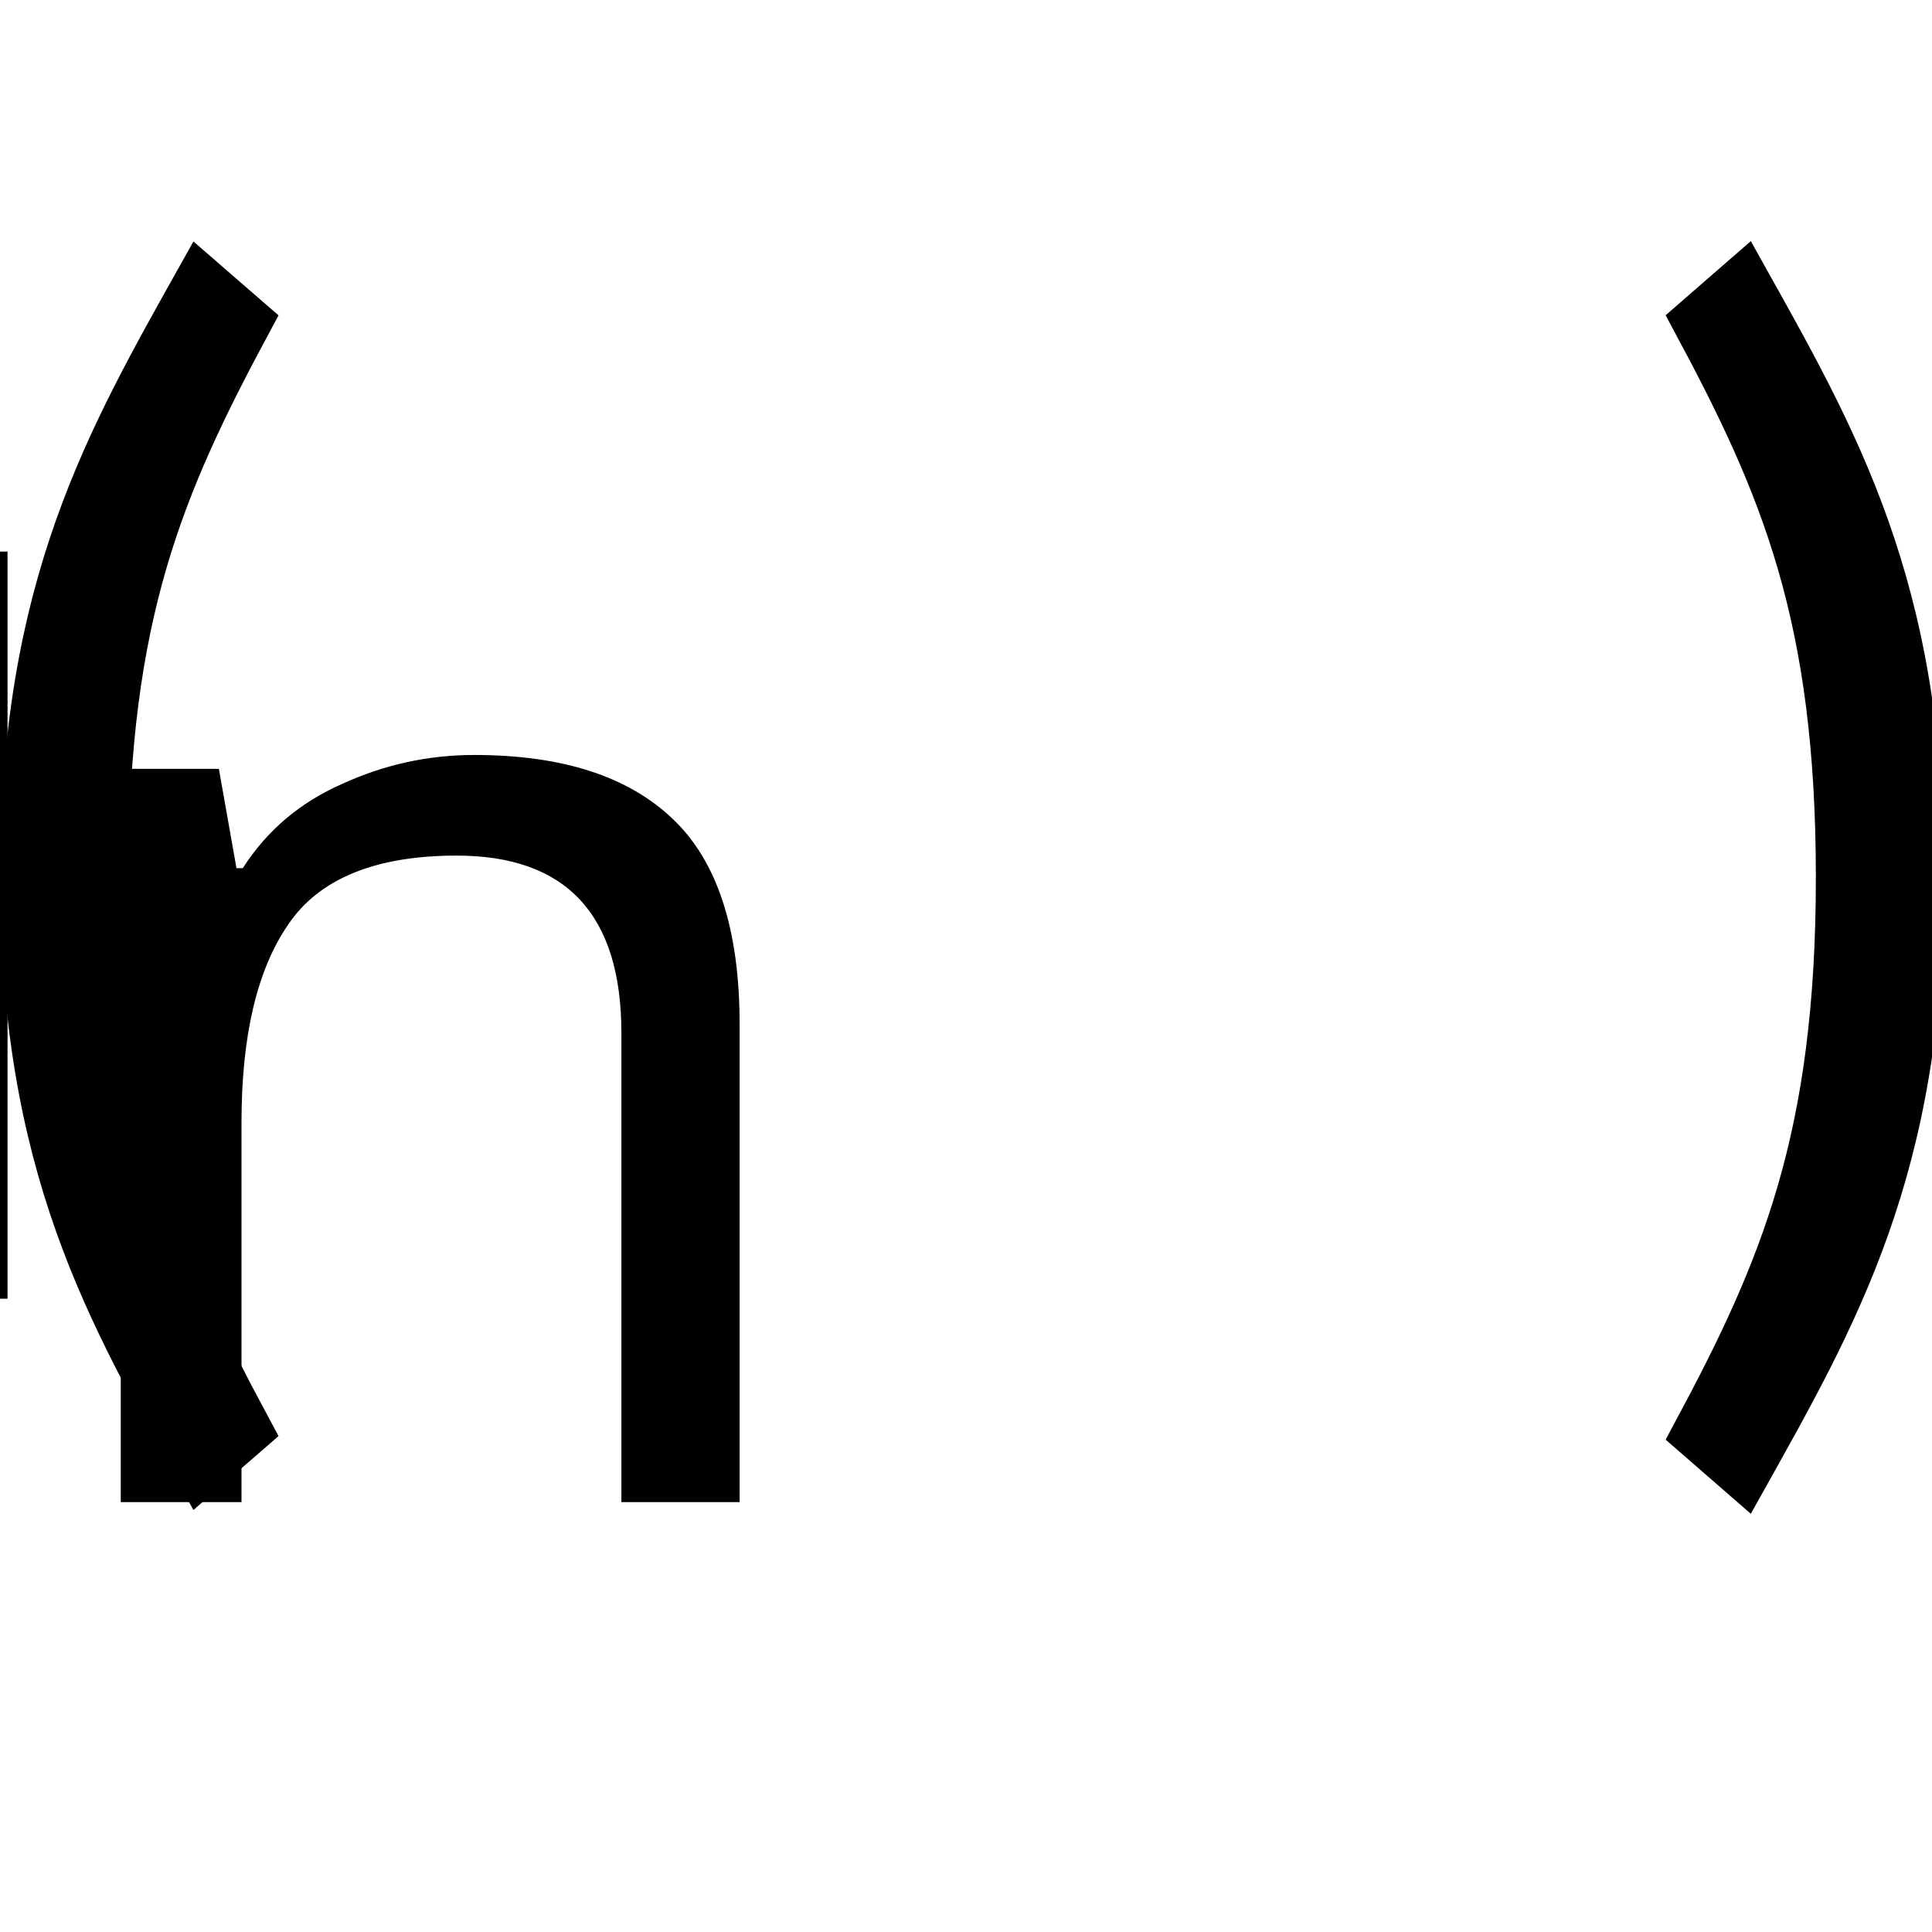
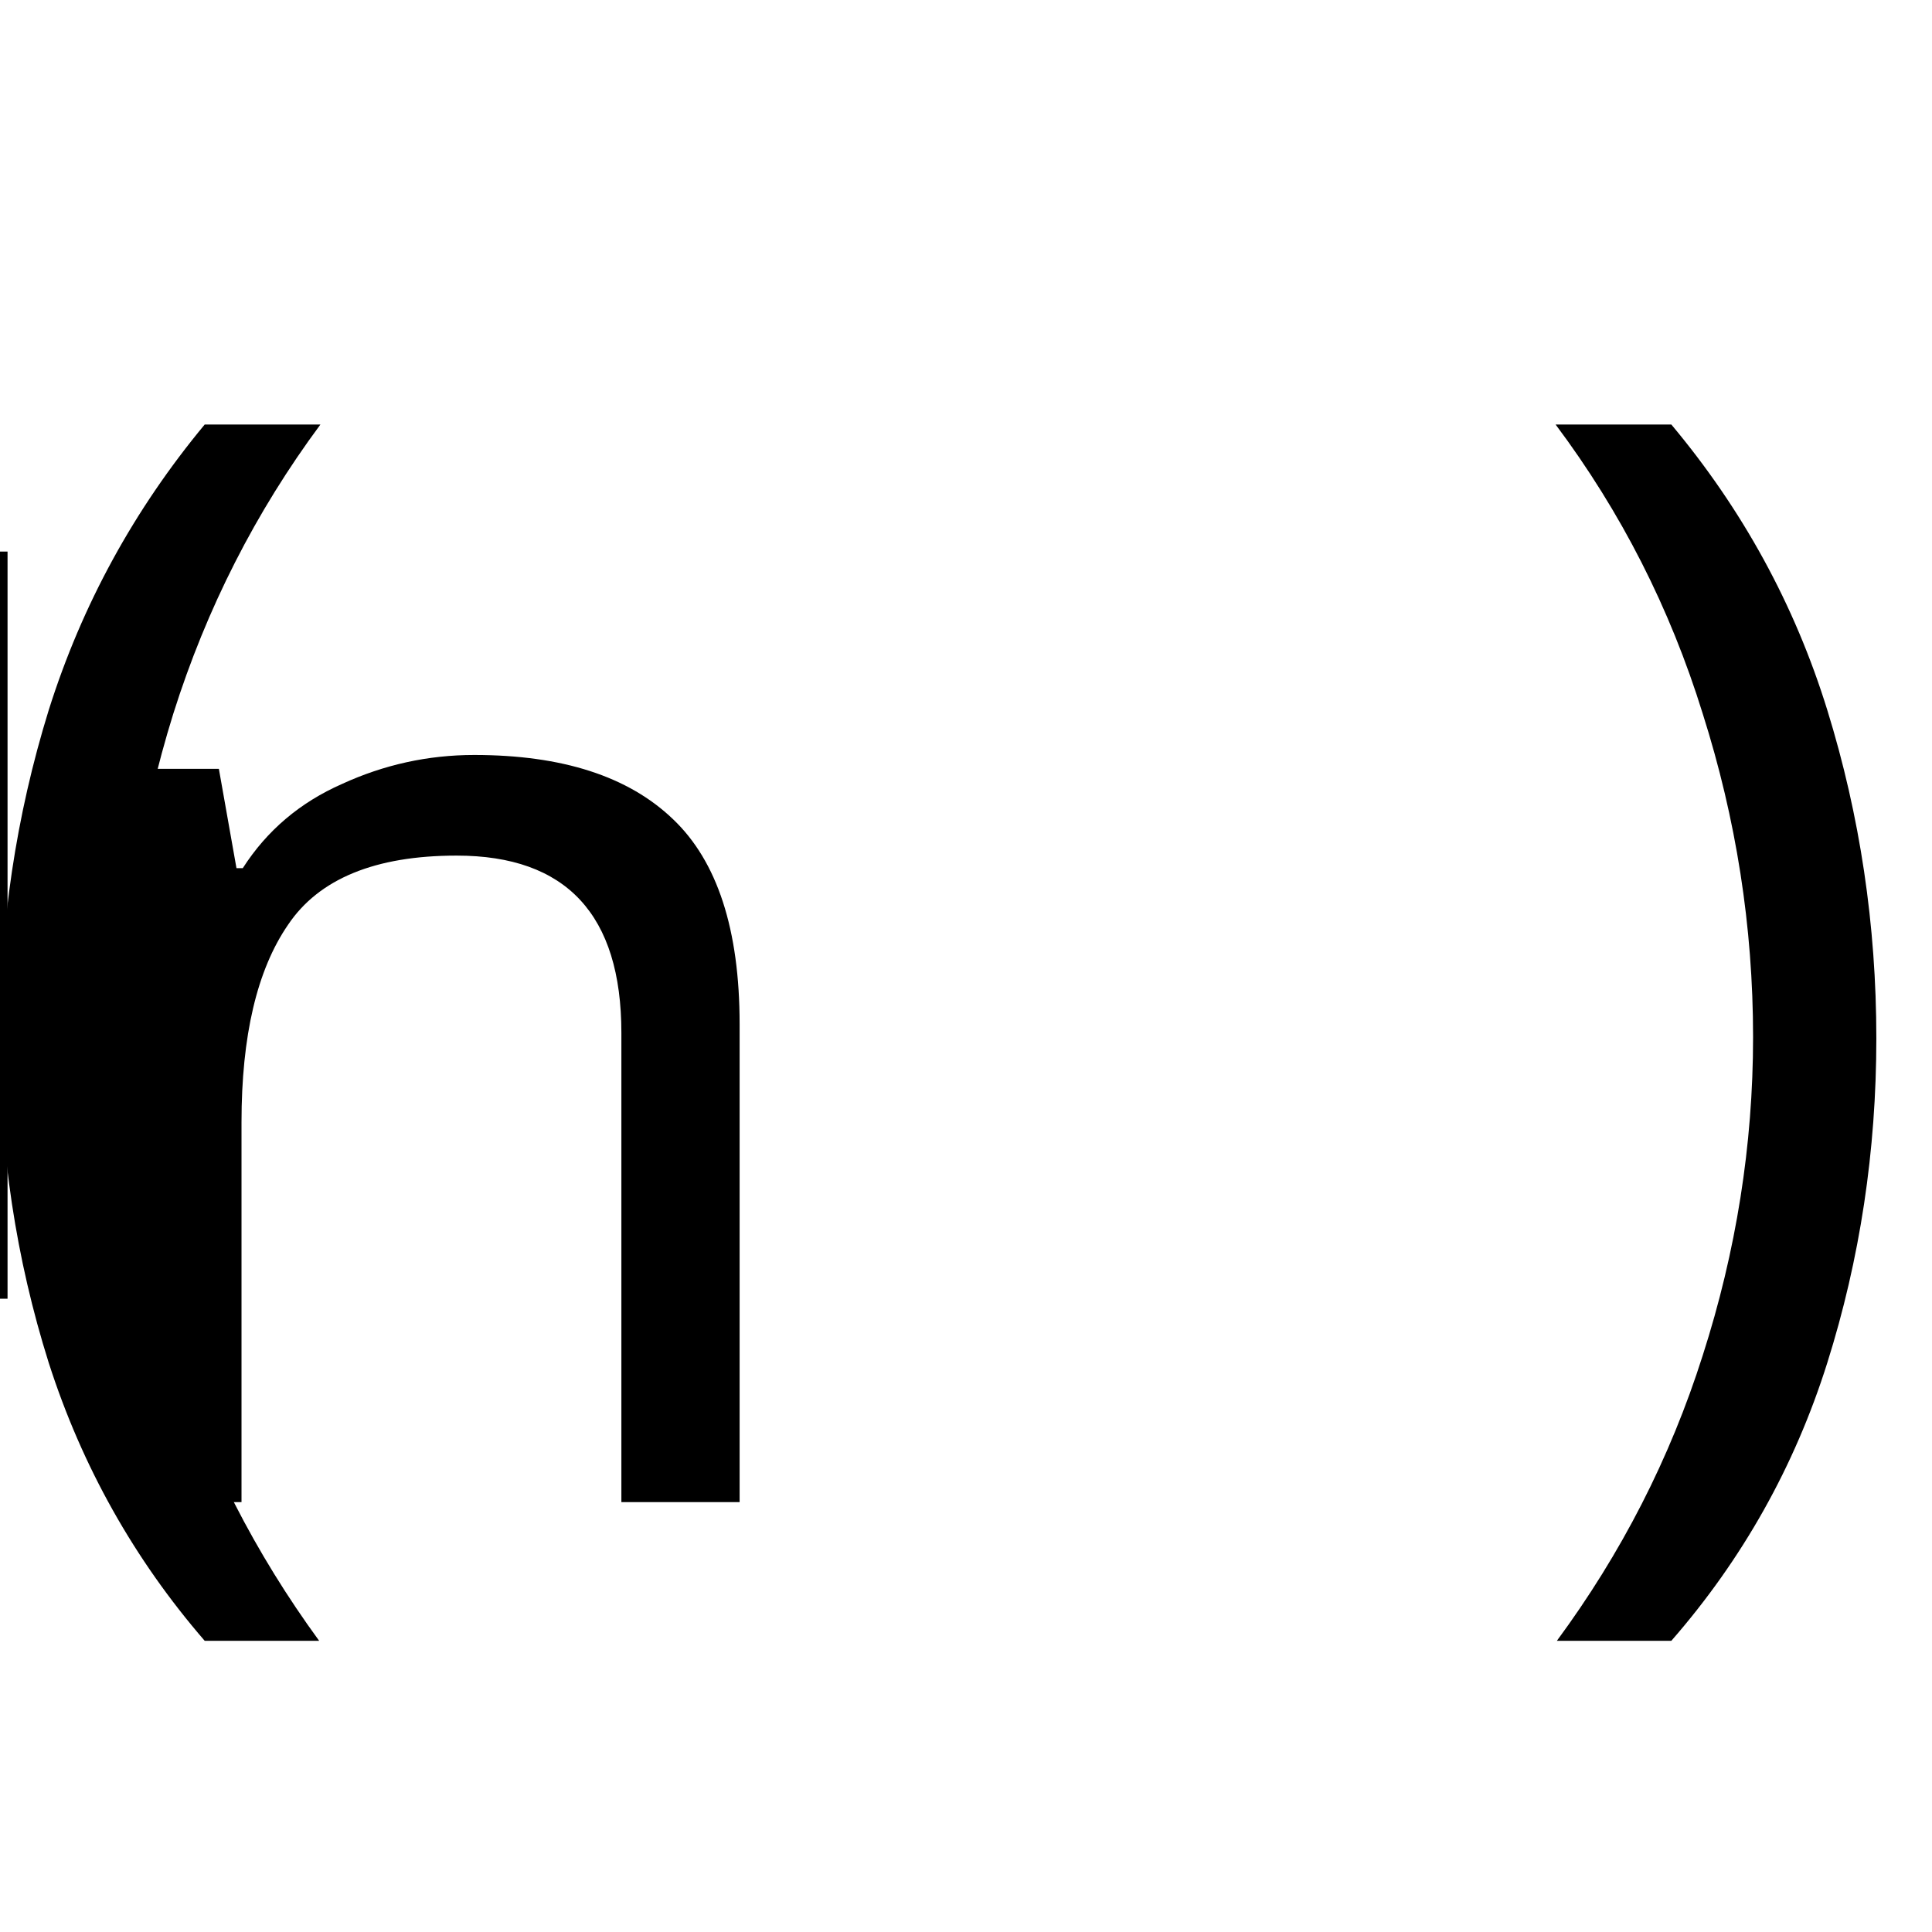
<svg xmlns="http://www.w3.org/2000/svg" width="24.0px" height="24.0px" viewBox="0 0 24.0 24.0" version="1.1" id="SVGRoot">
  <defs id="defs10" />
  <g id="layer1">
-     <text xml:space="preserve" style="font-size:17.333px;line-height:1.25;font-family:sans-serif;text-align:center;letter-spacing:0px;text-anchor:middle" x="7.484" y="16.135" id="text908">
-       <tspan id="tspan906" x="7.484" y="16.135" style="font-size:17.333px">u</tspan>
+     <text xml:space="preserve" style="font-size:17.333px;line-height:1.25;font-family:sans-serif;text-align:center;letter-spacing:0px;text-anchor:middle;-inkscape-font-specification:sans-serif;font-weight:normal;font-style:normal;font-stretch:normal;font-variant:normal" x="7.484" y="16.135" id="text908">
+       <tspan id="tspan906" x="7.484" y="16.135" style="font-size:17.333px;-inkscape-font-specification:sans-serif;font-family:sans-serif;font-weight:normal;font-style:normal;font-stretch:normal;font-variant:normal">u</tspan>
    </text>
-     <text xml:space="preserve" style="font-size:17px;line-height:1.25;font-family:sans-serif;text-align:center;letter-spacing:0px;text-anchor:middle;stroke-width:1" x="16.366" y="18.663" id="text912" transform="scale(1.000032,0.9999676)">
-       <tspan id="tspan910" x="16.366" y="18.663" style="font-size:17px;stroke-width:1">n</tspan>
+     <text xml:space="preserve" style="font-size:17px;line-height:1.25;font-family:sans-serif;text-align:center;letter-spacing:0px;text-anchor:middle;stroke-width:1;-inkscape-font-specification:sans-serif;font-weight:normal;font-style:normal;font-stretch:normal;font-variant:normal" x="16.366" y="18.663" id="text912" transform="scale(1.000032,0.9999676)">
+       <tspan id="tspan910" x="16.366" y="18.663" style="font-size:17px;stroke-width:1;-inkscape-font-specification:sans-serif;font-family:sans-serif;font-weight:normal;font-style:normal;font-stretch:normal;font-variant:normal">n</tspan>
    </text>
-     <g aria-label="(" id="text852" style="font-style:normal;font-weight:normal;font-size:12px;line-height:1.25;font-family:sans-serif;letter-spacing:0px;word-spacing:0px;fill:#000000;fill-opacity:1;stroke:#000000;stroke-width:0.44;stroke-miterlimit:4;stroke-dasharray:none;stroke-opacity:1" transform="matrix(1.002276,0,0,1.261682,-0.260791,-9.056069)">
-       <path d="M 2.712,9.86 C 1.536,11.528 0.48,12.956 0.48,15.8 c 0,2.844 1.056,4.272 2.232,5.94 L 3.408,21.26 C 2.328,19.664 1.632,18.368 1.632,15.8 c 0,-2.58 0.696,-3.864 1.776,-5.46 z" style="font-size:12px;stroke:#000000;stroke-width:0.44;stroke-miterlimit:4;stroke-dasharray:none;stroke-opacity:1" id="path854" />
-     </g>
-     <g aria-label="(" id="text852-3" style="font-style:normal;font-weight:normal;font-size:12px;line-height:1.25;font-family:sans-serif;letter-spacing:0px;word-spacing:0px;fill:#000000;fill-opacity:1;stroke:#000000;stroke-width:0.44;stroke-miterlimit:4;stroke-dasharray:none;stroke-opacity:1" transform="matrix(-1.00303,0,0,1.265831,24.41495,-9.100041)">
-       <path d="M 2.712,9.86 C 1.536,11.528 0.48,12.956 0.48,15.8 c 0,2.844 1.056,4.272 2.232,5.94 L 3.408,21.26 C 2.328,19.664 1.632,18.368 1.632,15.8 c 0,-2.58 0.696,-3.864 1.776,-5.46 z" style="font-size:12px;stroke:#000000;stroke-width:0.44;stroke-miterlimit:4;stroke-dasharray:none;stroke-opacity:1" id="path854-6" />
-     </g>
+     <text xml:space="preserve" style="font-style:normal;font-weight:normal;font-size:17.333px;line-height:1.25;font-family:sans-serif;fill:#000000;fill-opacity:1;stroke:none;-inkscape-font-specification:sans-serif;font-stretch:normal;font-variant:normal" x="-0.693" y="17.647" id="text2">
+       <tspan id="tspan2" x="-0.693" y="17.647" style="font-size:17.333px;-inkscape-font-specification:sans-serif;font-family:sans-serif;font-weight:normal;font-style:normal;font-stretch:normal;font-variant:normal">(</tspan>
+     </text>
+     <text xml:space="preserve" style="font-style:normal;font-weight:normal;font-size:17.333px;line-height:1.25;font-family:sans-serif;fill:#000000;fill-opacity:1;stroke:none;-inkscape-font-specification:sans-serif;font-stretch:normal;font-variant:normal" x="18.807" y="17.647" id="text2-7">
+       <tspan id="tspan2-5" x="18.807" y="17.647" style="font-size:17.333px;-inkscape-font-specification:sans-serif;font-family:sans-serif;font-weight:normal;font-style:normal;font-stretch:normal;font-variant:normal">)</tspan>
+     </text>
  </g>
</svg>
